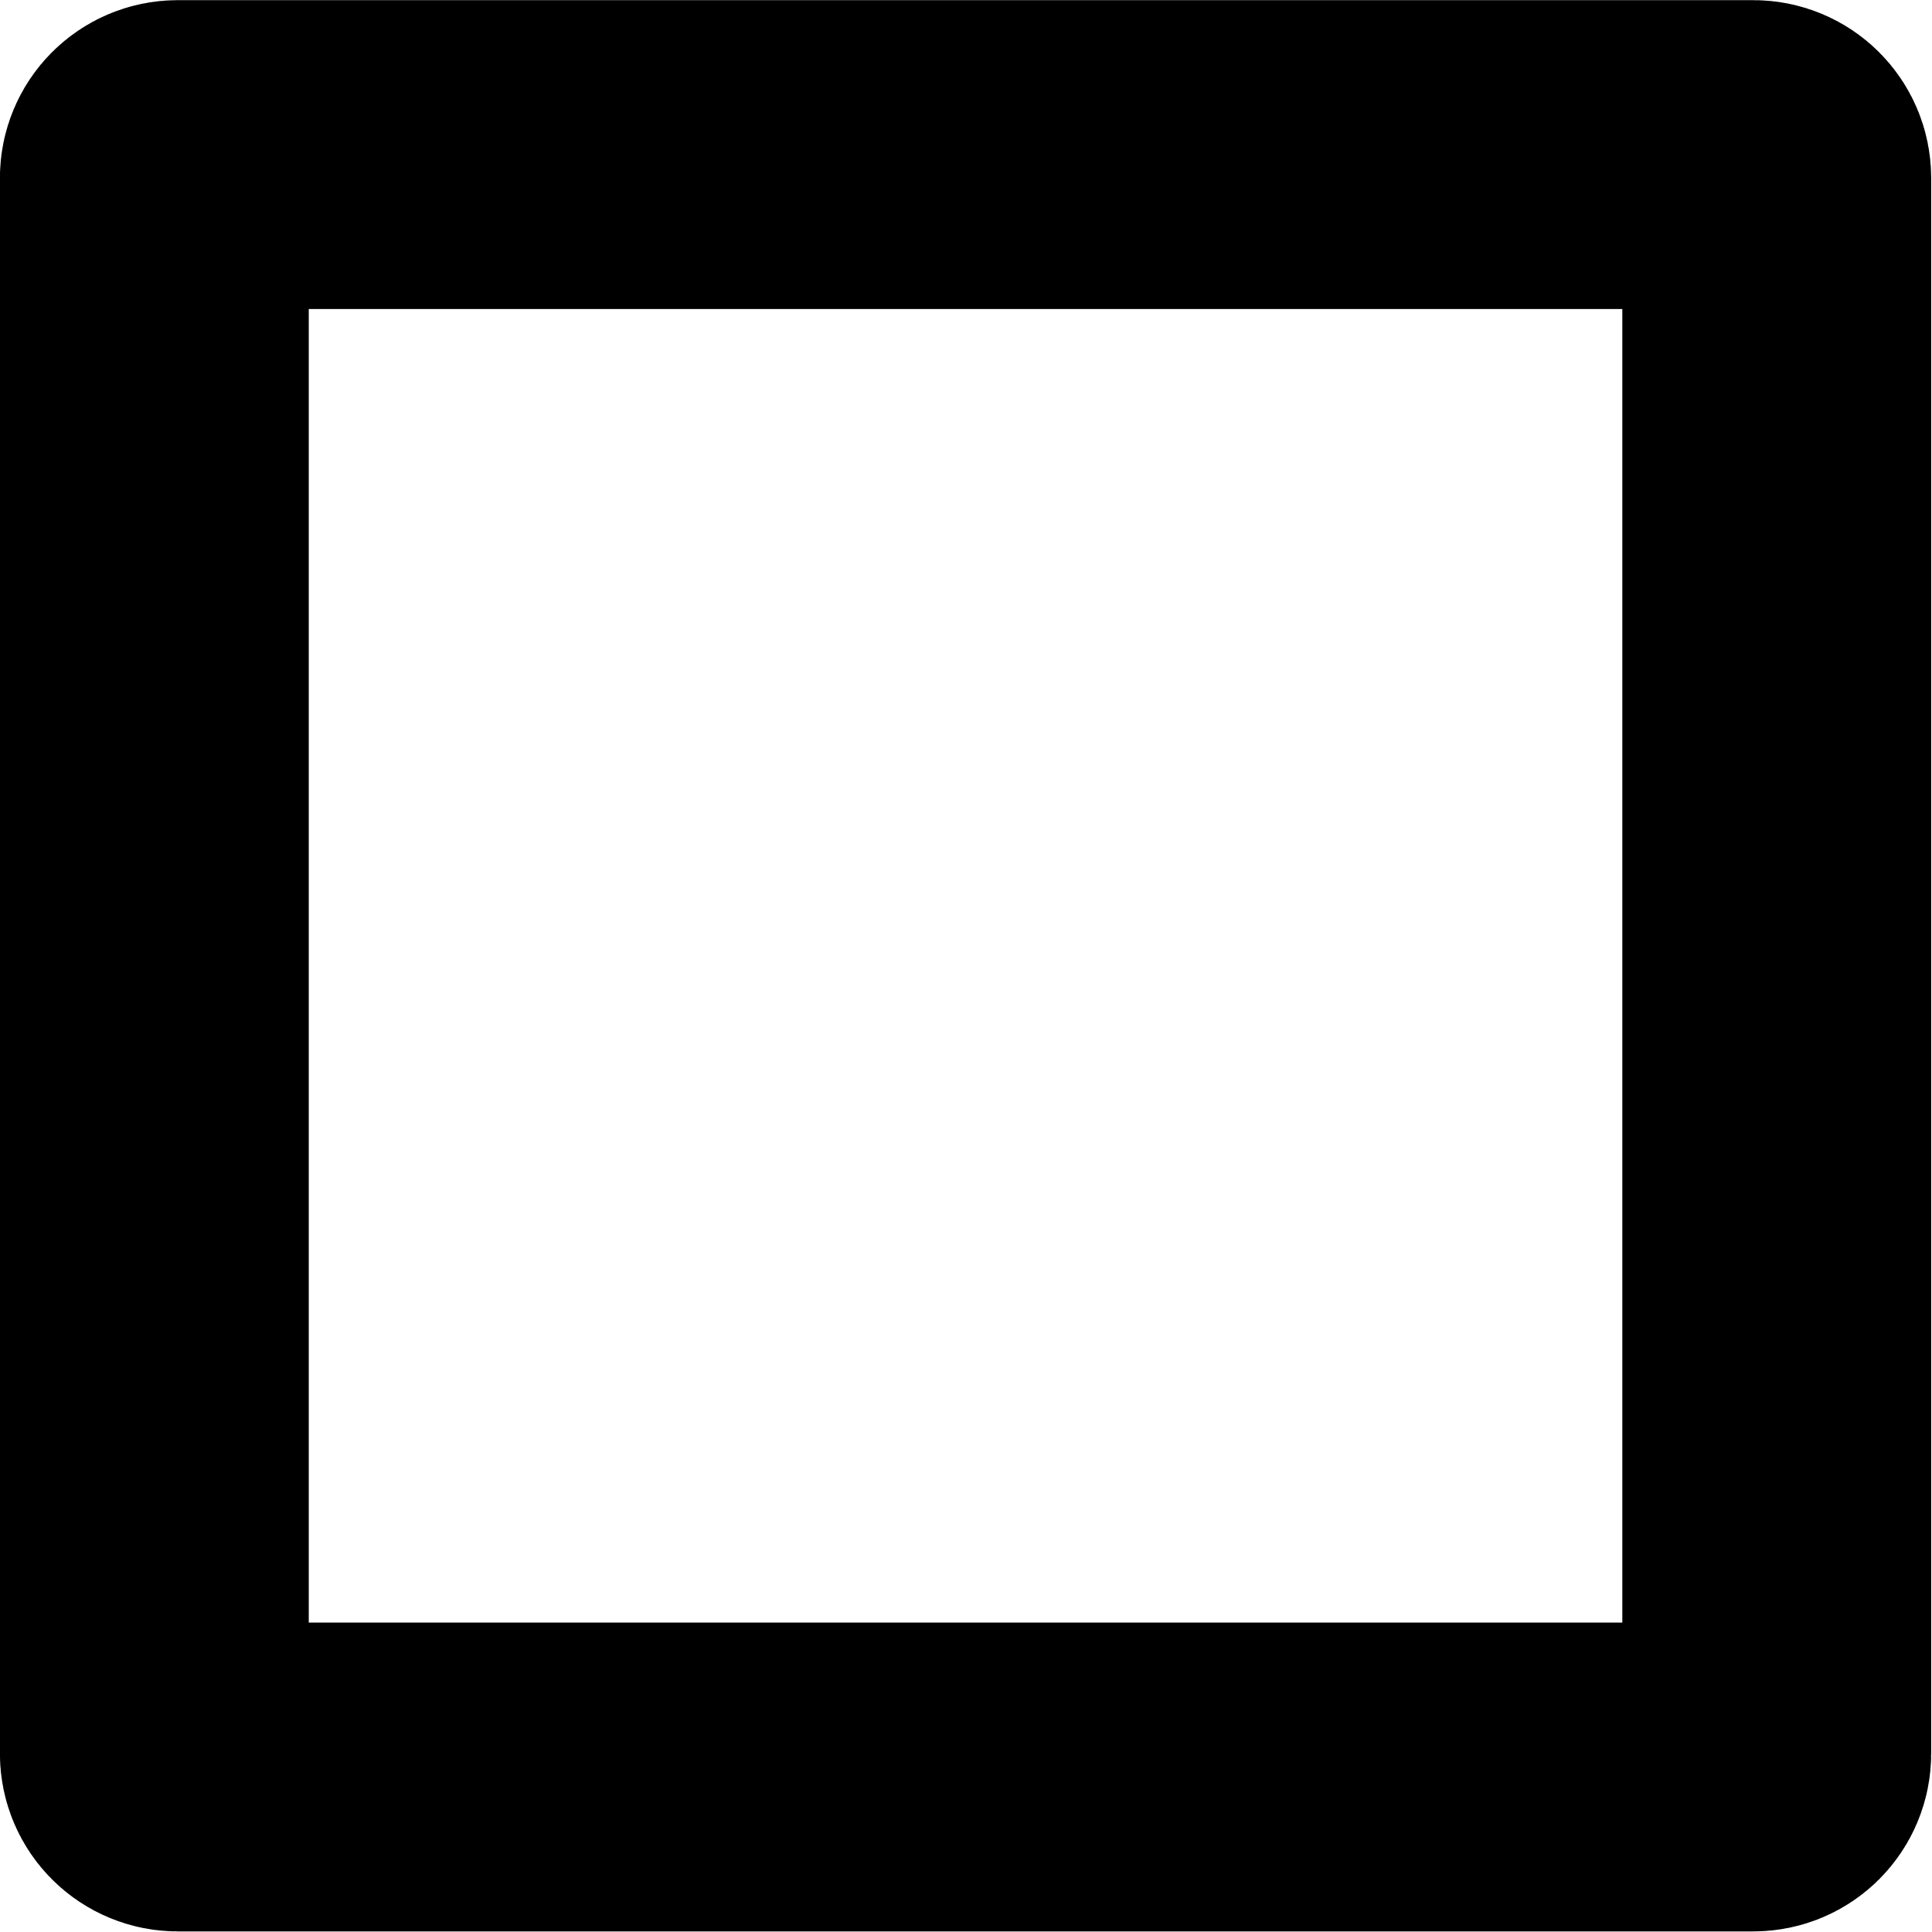
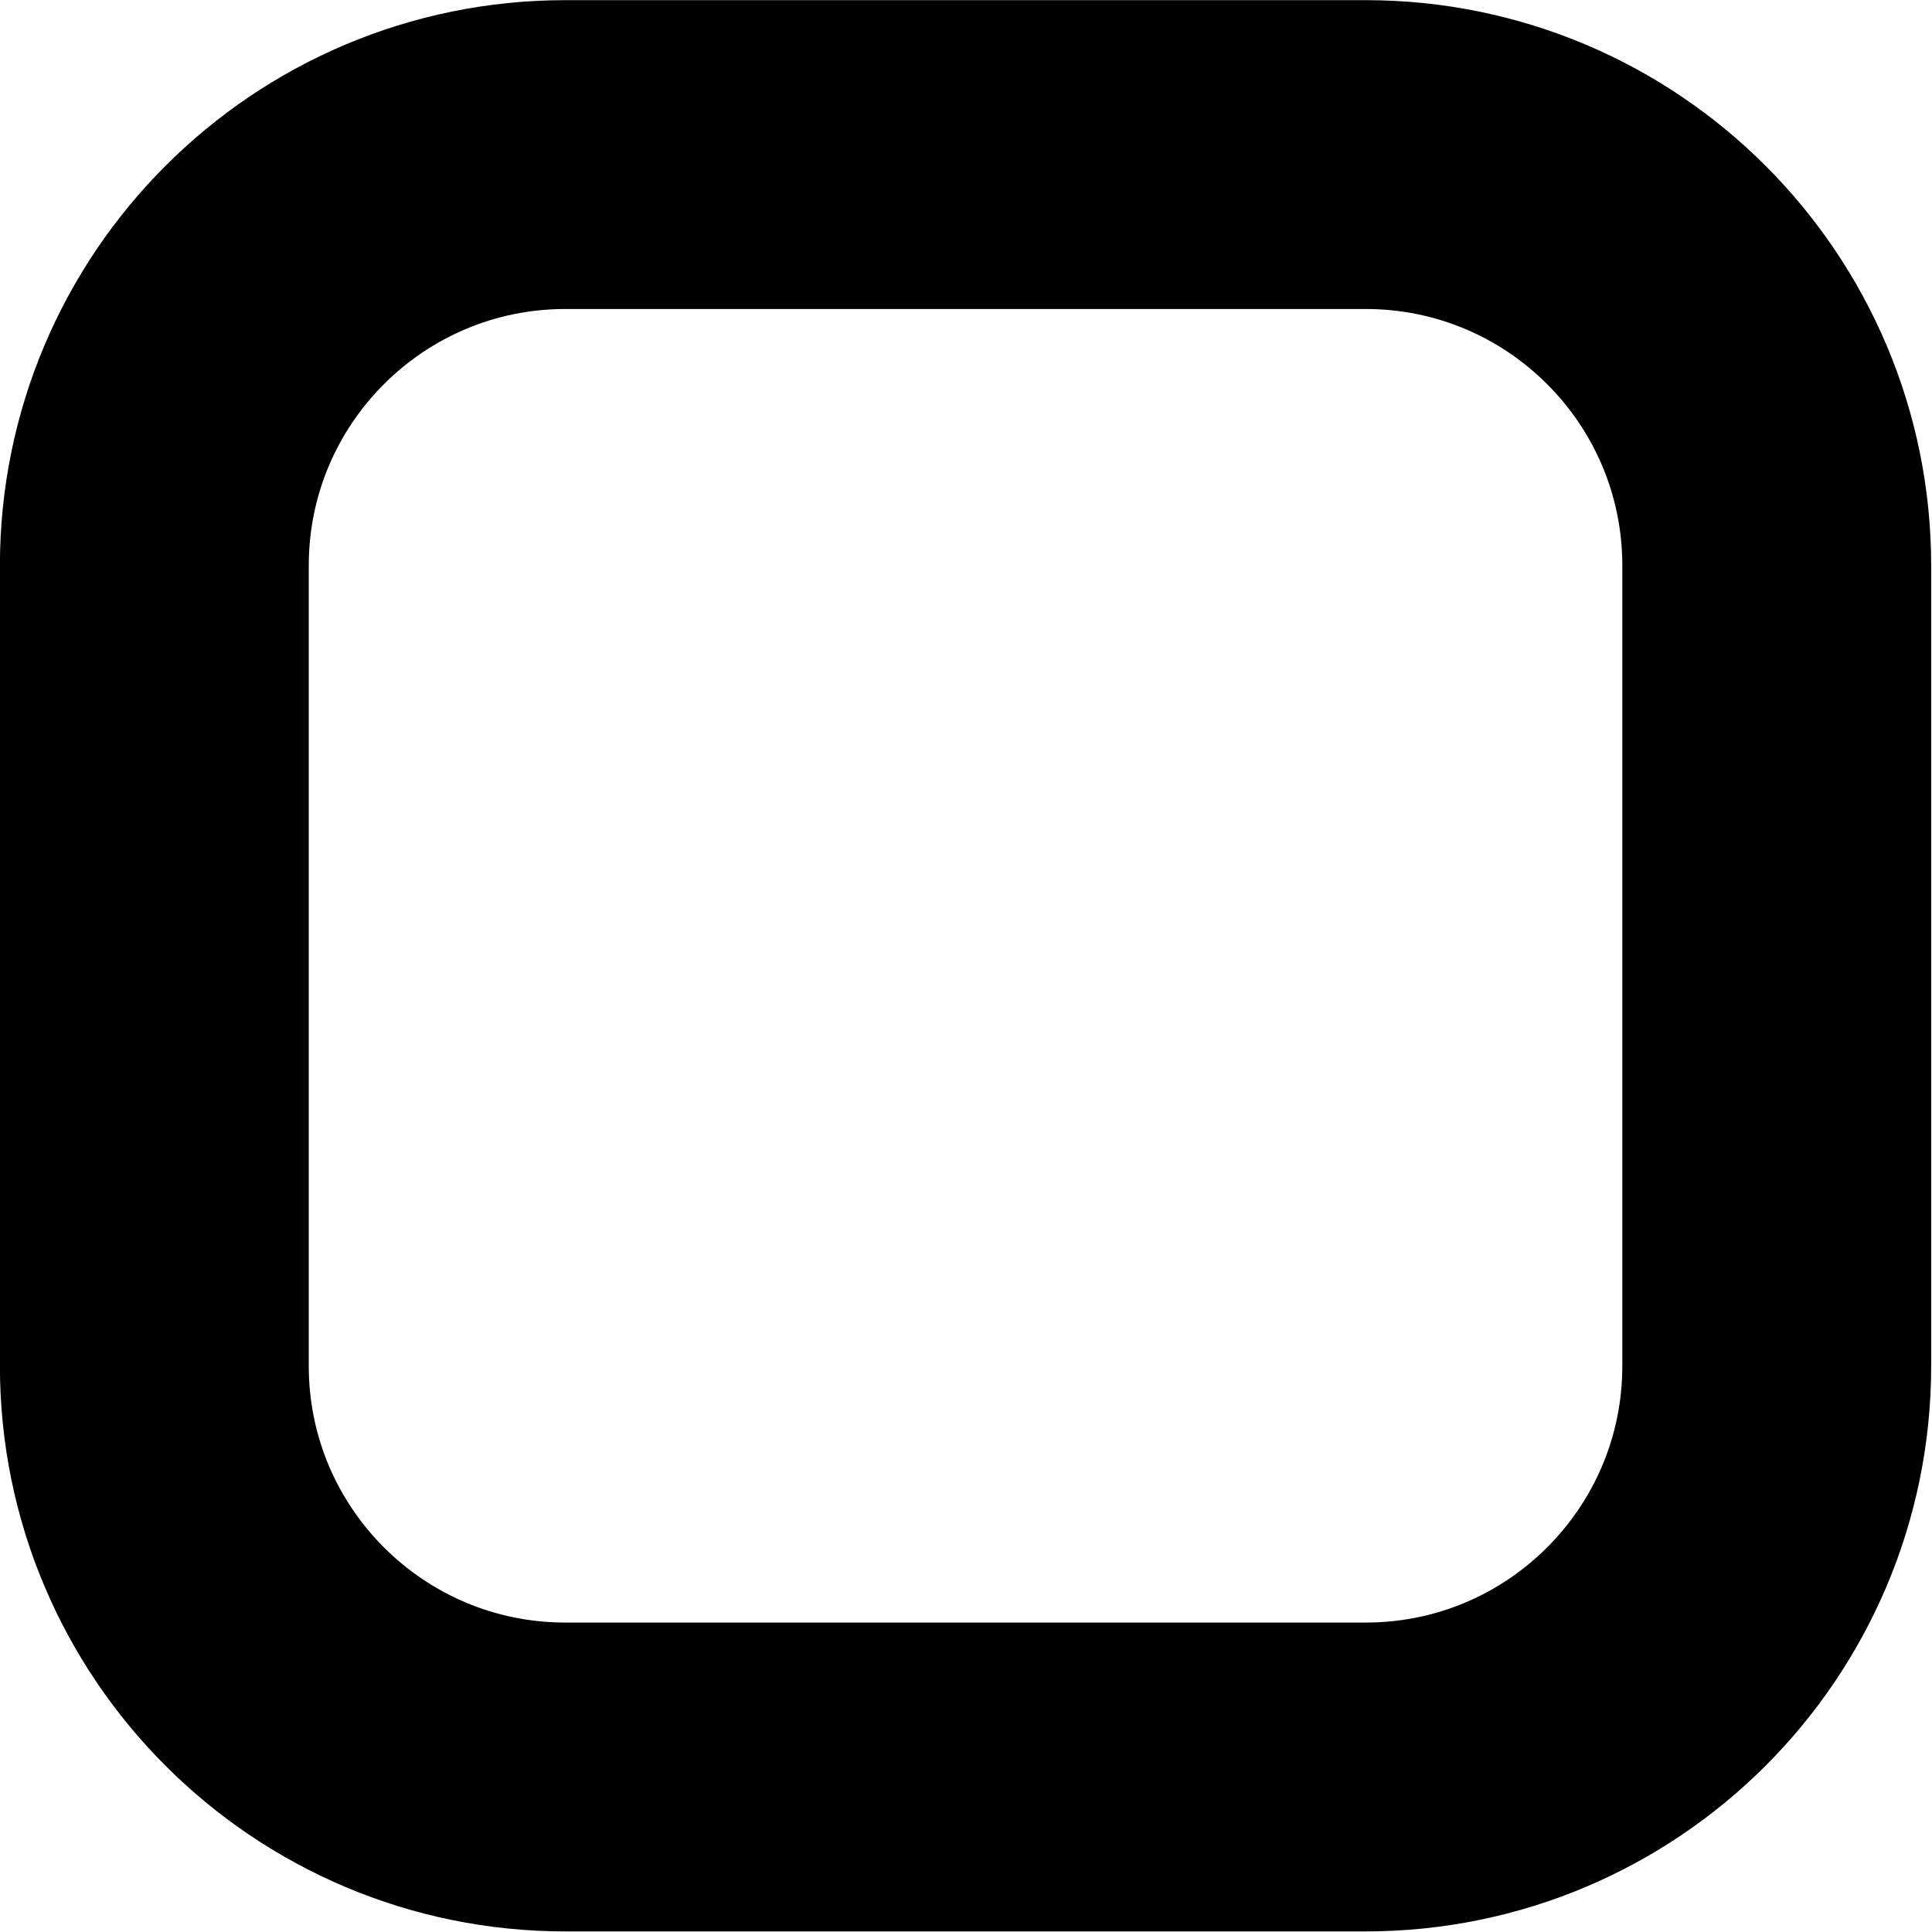
<svg xmlns="http://www.w3.org/2000/svg" width="10" height="10" viewBox="0 0 2.646 2.646" version="1.1" id="svg5">
  <defs id="defs2">
    <linearGradient id="linearGradient874">
      <stop style="stop-color:#f57900;stop-opacity:1;" offset="0" id="stop872" />
    </linearGradient>
  </defs>
  <g id="layer1" transform="translate(-97.08863,-124.6493)">
-     <rect style="fill:none;fill-opacity:1;stroke:#000000;stroke-width:0.423;stroke-linejoin:round;stroke-opacity:1;paint-order:stroke fill markers" id="rect870" width="2.222" height="2.222" x="97.3" y="124.861" ry="0.032" />
+     <rect style="fill:none;fill-opacity:1;stroke:#000000;stroke-width:0.423;stroke-linejoin:round;stroke-opacity:1;paint-order:stroke fill markers" id="rect870" width="2.222" height="2.222" x="97.3" y="124.861" ry="0.563" />
  </g>
</svg>
